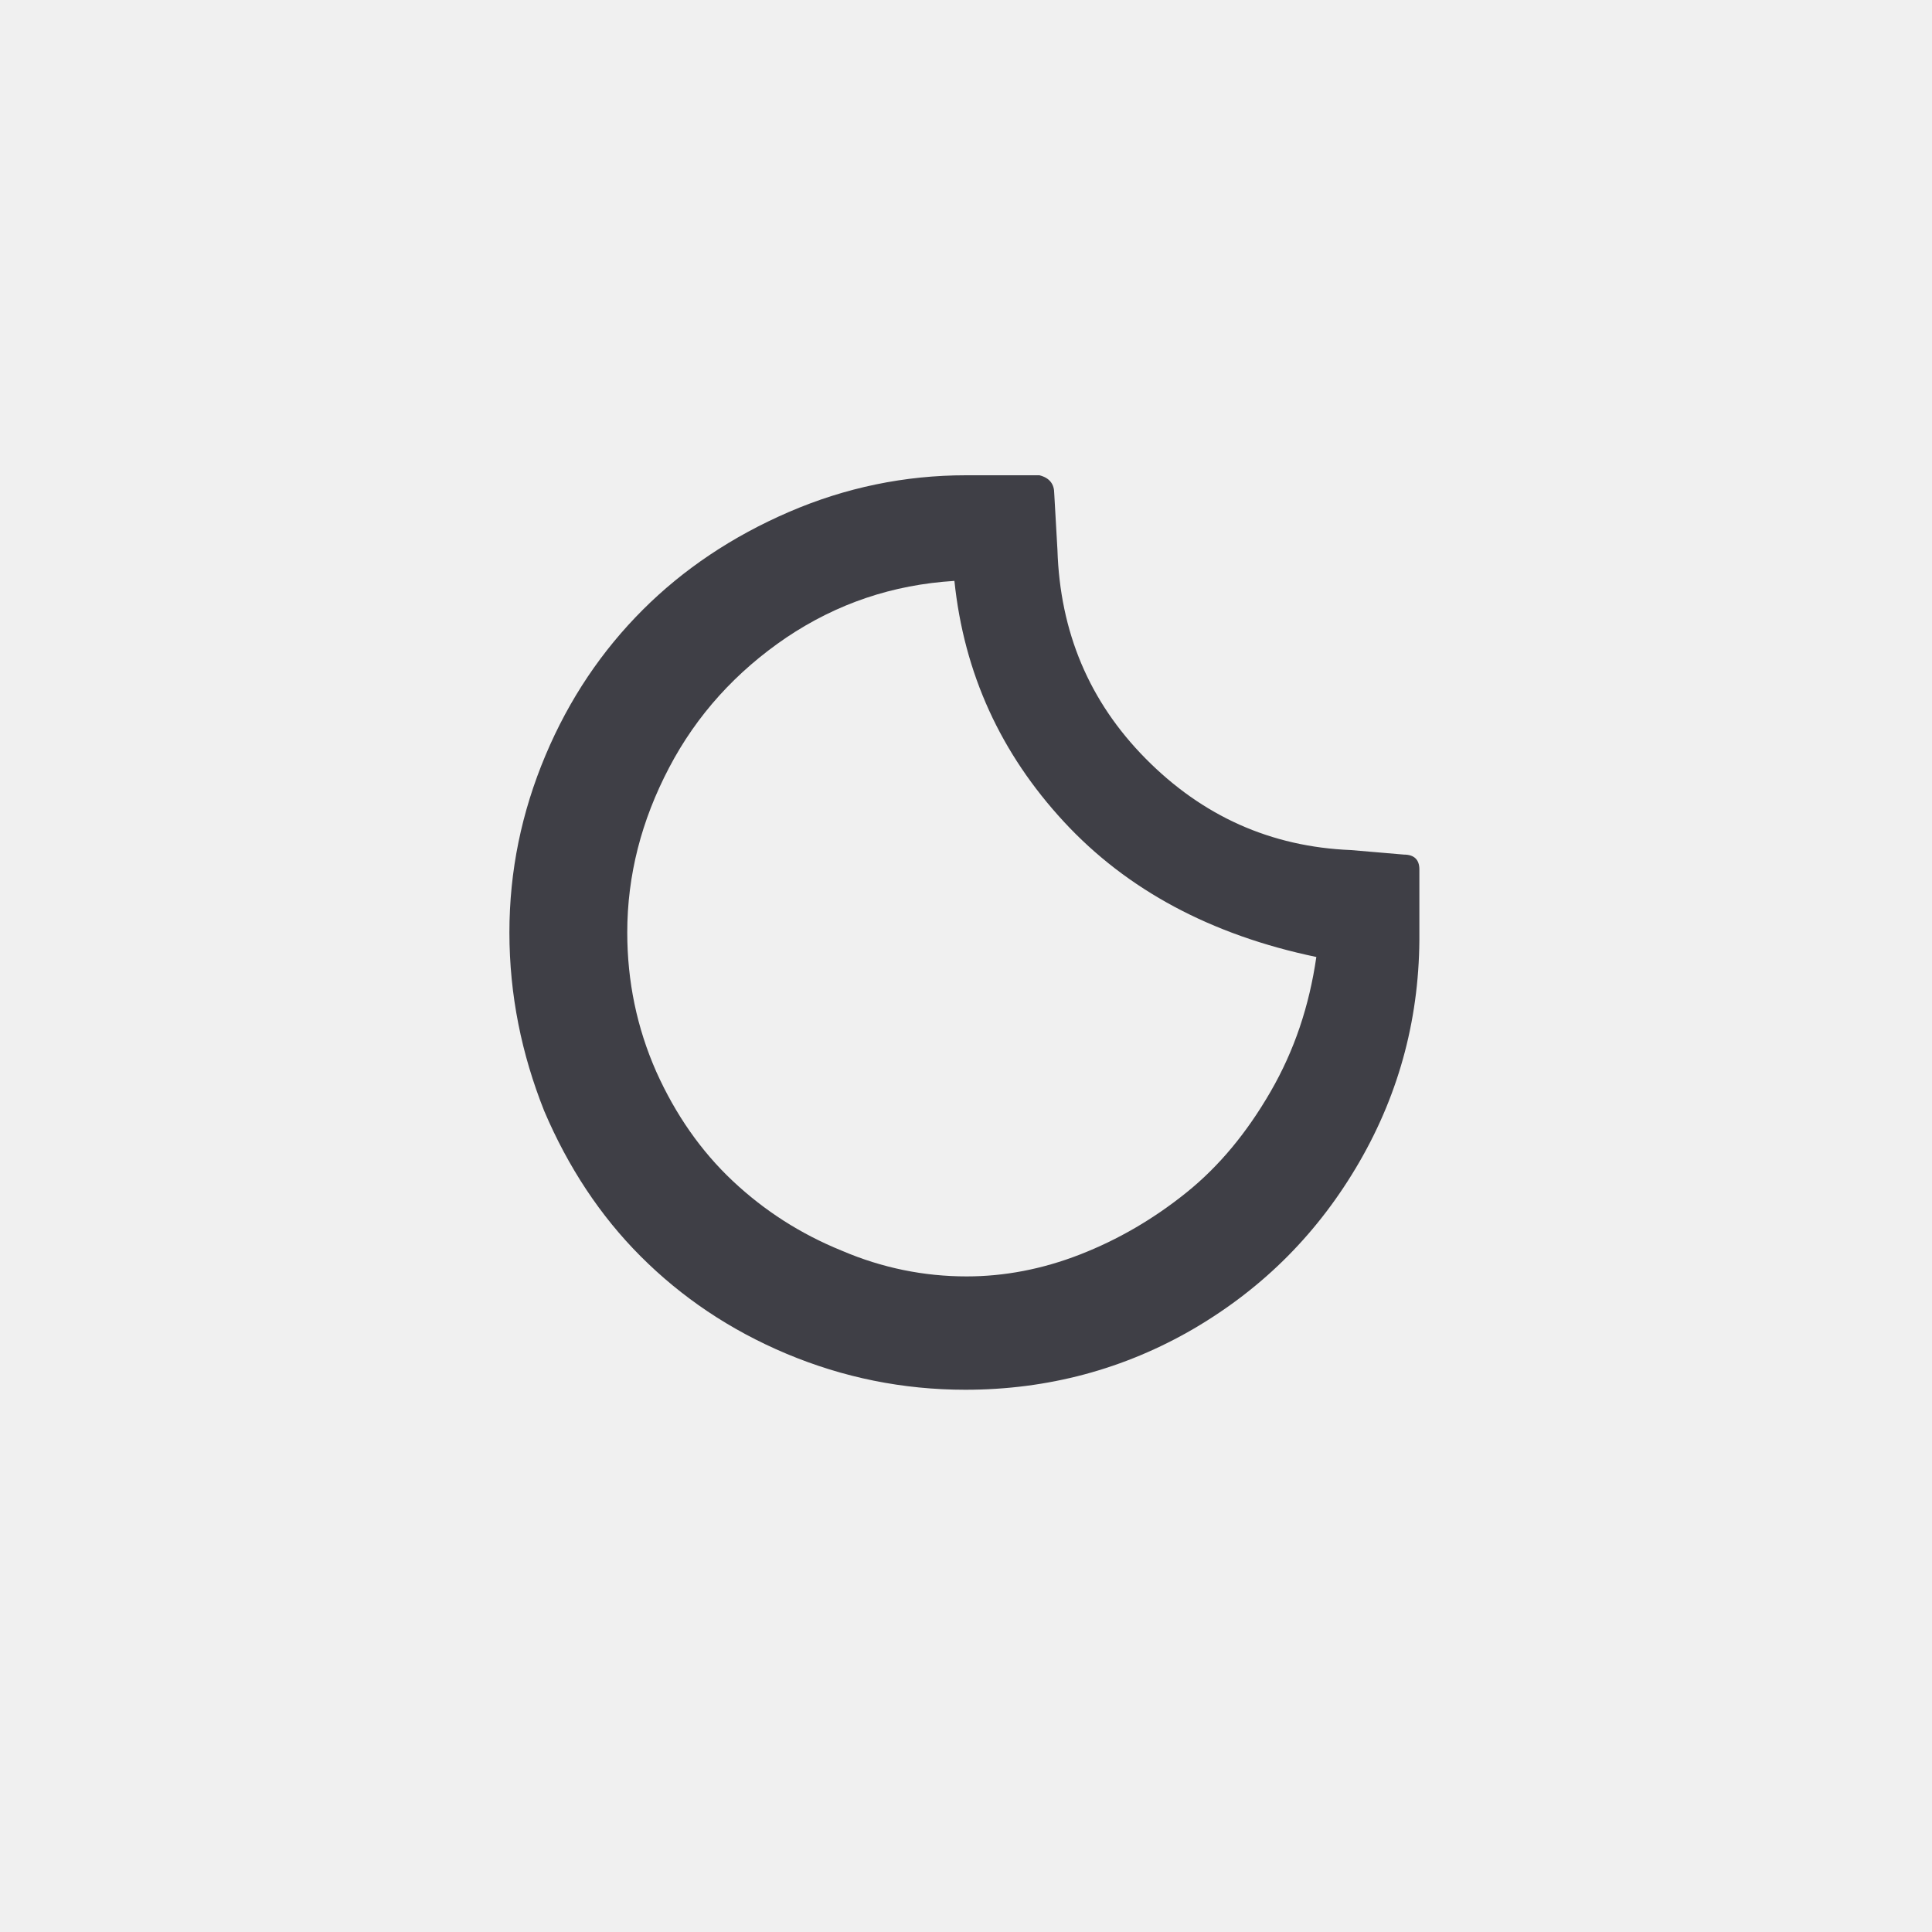
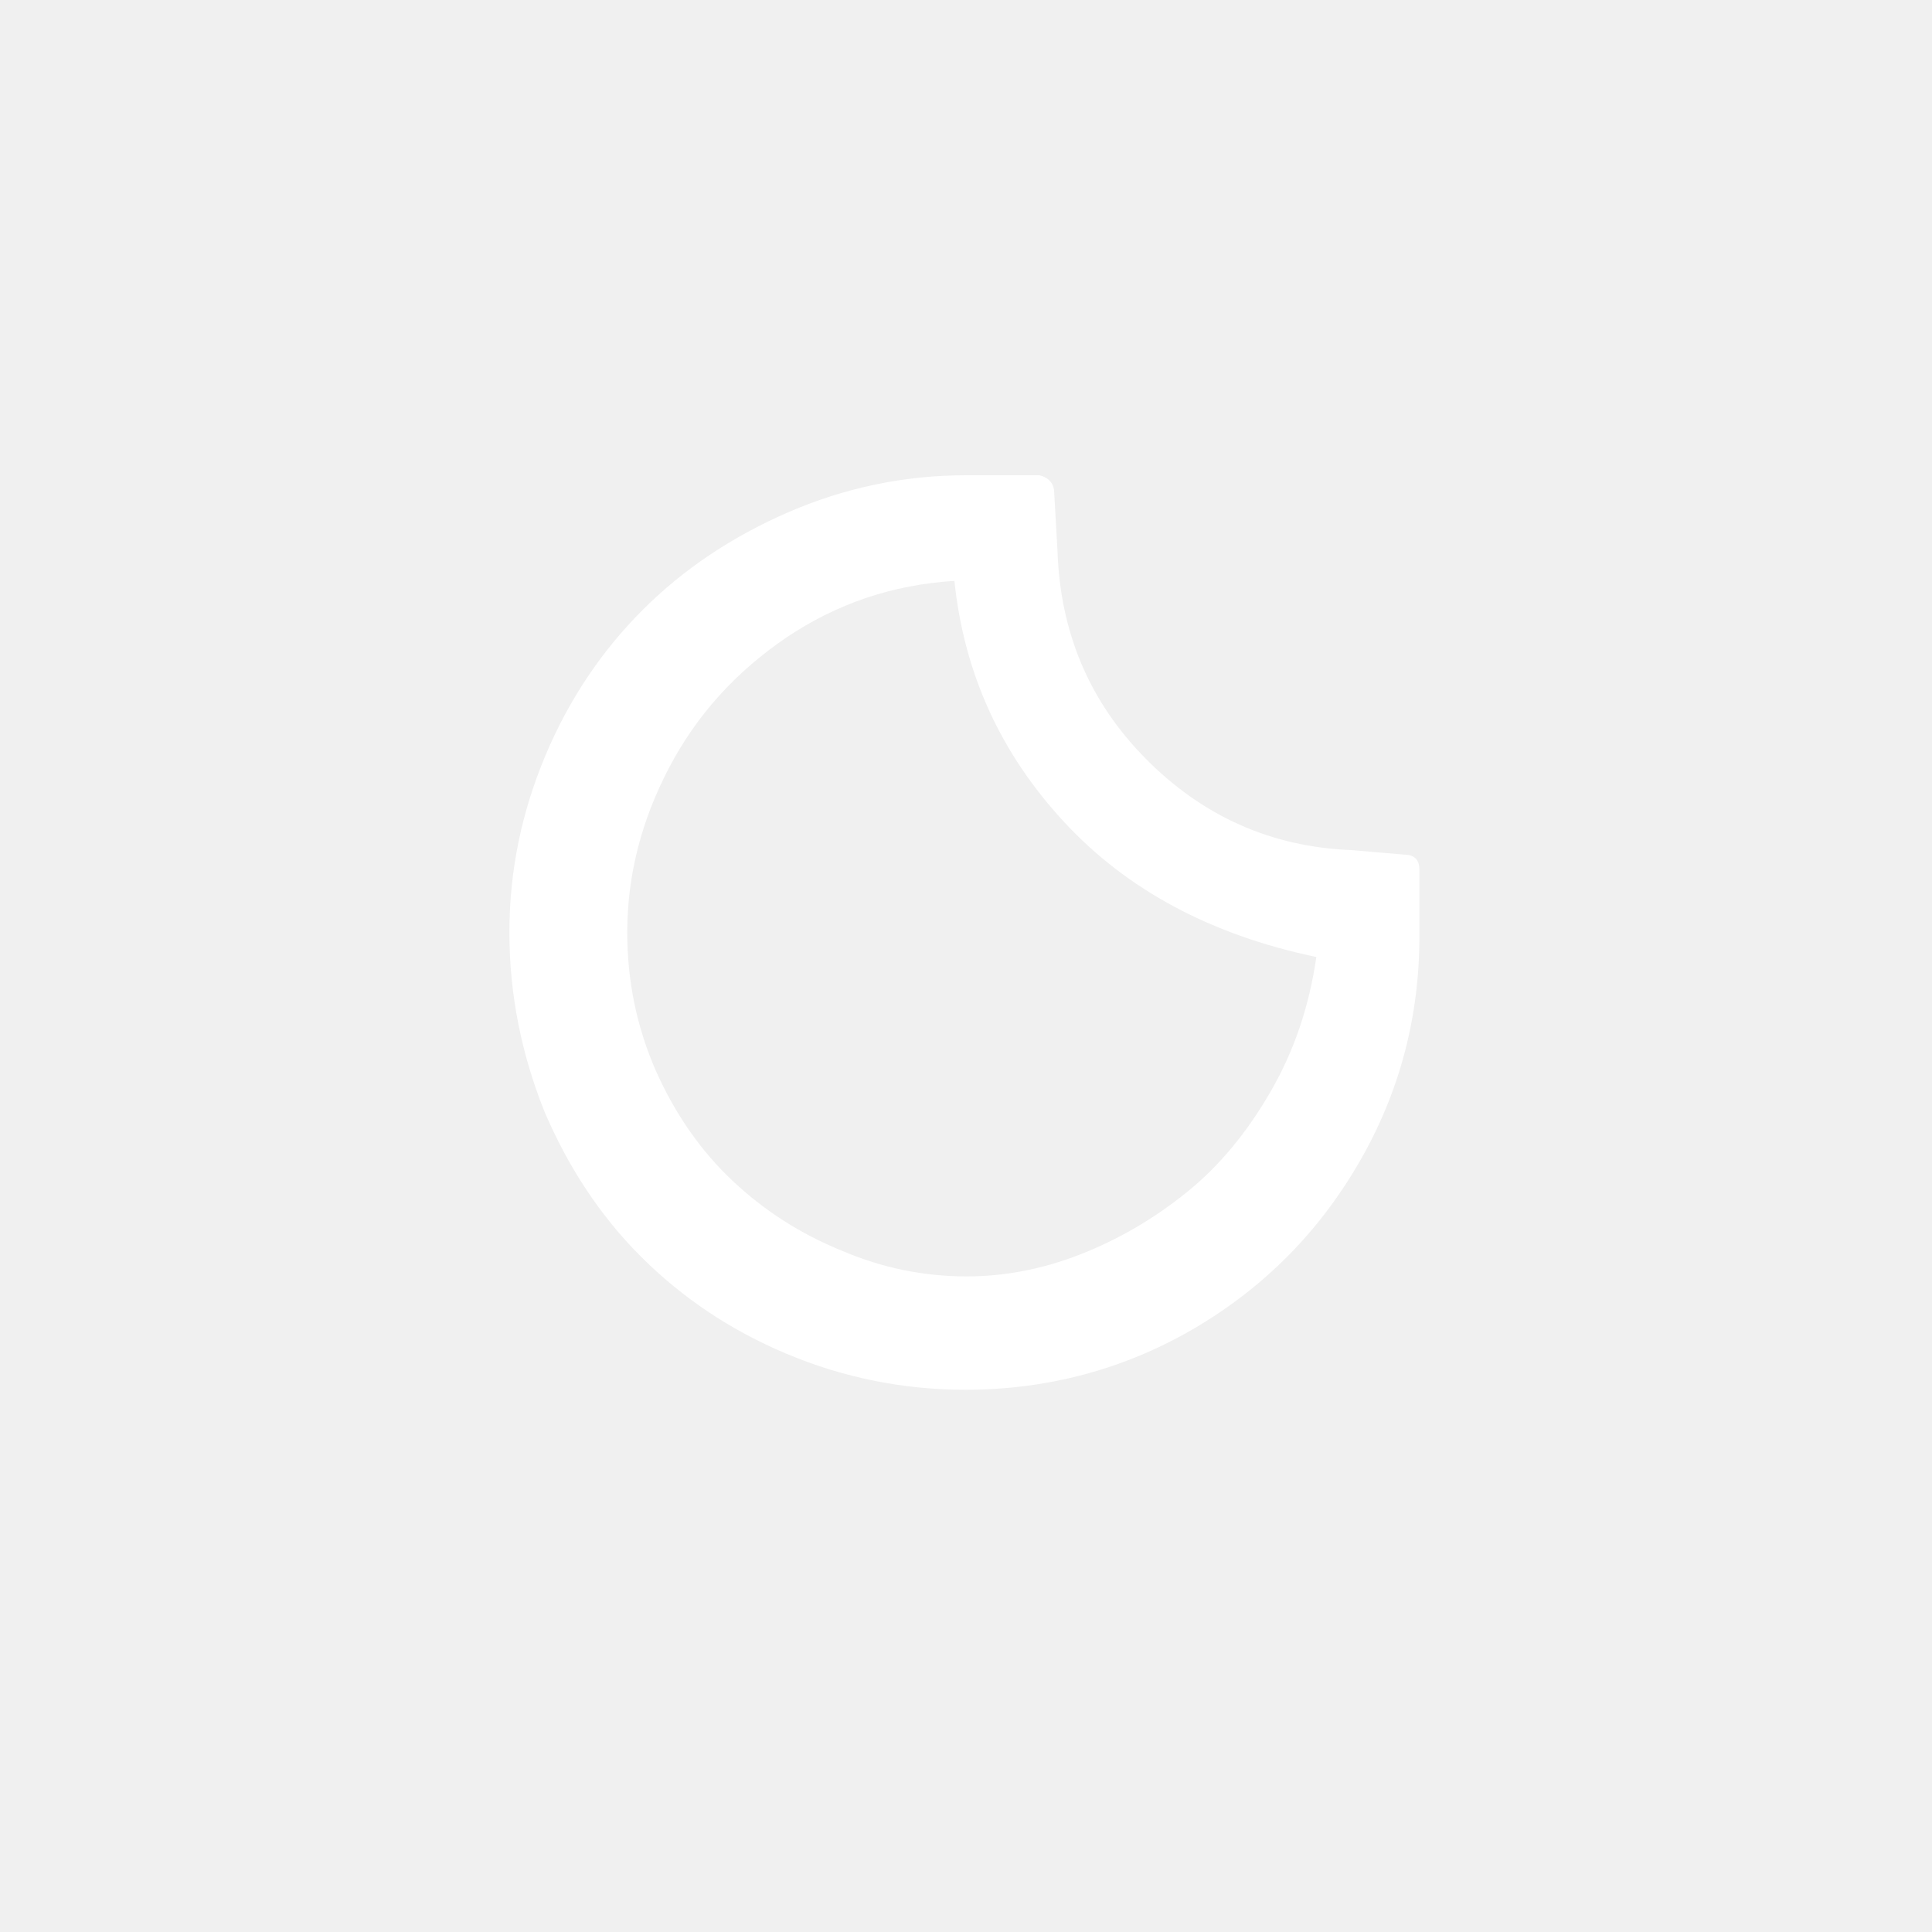
<svg x="0px" y="0px" viewBox="0 0 30 30">
-   <path fill="#3F3F46" d="M7.91,14.48c0-0.96,0.19-1.87,0.56-2.75s0.88-1.63,1.51-2.26c0.63-0.63,1.39-1.14,2.27-1.52c0.88-0.38,1.8-0.57,2.75-0.57h1.14c0.16,0.04,0.23,0.14,0.23,0.28l0.05,0.88c0.04,1.27,0.49,2.35,1.37,3.24c0.88,0.89,1.94,1.37,3.19,1.42l0.82,0.07c0.16,0,0.24,0.08,0.24,0.23v0.98c0.01,1.28-0.3,2.47-0.93,3.56c-0.63,1.09-1.48,1.95-2.57,2.59c-1.08,0.63-2.27,0.95-3.55,0.95c-0.97,0-1.9-0.19-2.78-0.56s-1.63-0.88-2.26-1.51c-0.63-0.63-1.13-1.39-1.5-2.26C8.1,16.37,7.91,15.45,7.91,14.48z M9.74,14.48c0,0.76,0.15,1.48,0.45,2.16c0.3,0.67,0.7,1.24,1.19,1.7c0.49,0.46,1.05,0.82,1.69,1.08c0.63,0.27,1.28,0.4,1.94,0.4c0.58,0,1.17-0.11,1.76-0.34c0.59-0.23,1.14-0.55,1.65-0.96c0.51-0.41,0.94-0.93,1.31-1.57c0.37-0.64,0.6-1.33,0.71-2.09c-1.63-0.34-2.94-1.04-3.92-2.1s-1.55-2.3-1.7-3.74C13.86,9.08,13,9.37,12.21,9.9c-0.78,0.53-1.39,1.2-1.82,2.02C9.96,12.74,9.74,13.59,9.74,14.48z" />
+   <path fill="white" d="M7.91,14.48c0-0.96,0.19-1.87,0.56-2.75s0.88-1.63,1.51-2.26c0.63-0.63,1.39-1.14,2.27-1.52c0.88-0.38,1.8-0.57,2.75-0.57h1.14c0.16,0.04,0.23,0.14,0.23,0.28l0.05,0.88c0.04,1.27,0.49,2.35,1.37,3.24c0.88,0.89,1.94,1.37,3.19,1.42l0.82,0.07c0.16,0,0.24,0.08,0.24,0.23v0.98c0.01,1.28-0.3,2.47-0.93,3.56c-0.63,1.09-1.48,1.95-2.57,2.59c-1.08,0.63-2.27,0.95-3.55,0.95c-0.97,0-1.9-0.19-2.78-0.56s-1.63-0.88-2.26-1.51c-0.63-0.63-1.13-1.39-1.5-2.26C8.1,16.37,7.91,15.45,7.91,14.48z M9.74,14.48c0,0.76,0.15,1.48,0.45,2.16c0.3,0.67,0.7,1.24,1.19,1.7c0.49,0.46,1.05,0.82,1.69,1.08c0.63,0.27,1.28,0.4,1.94,0.4c0.58,0,1.17-0.11,1.76-0.34c0.59-0.23,1.14-0.55,1.65-0.96c0.51-0.41,0.94-0.93,1.31-1.57c0.37-0.64,0.6-1.33,0.71-2.09c-1.63-0.34-2.94-1.04-3.92-2.1s-1.55-2.3-1.7-3.74C13.86,9.08,13,9.37,12.21,9.9c-0.78,0.53-1.39,1.2-1.82,2.02C9.96,12.74,9.74,13.59,9.74,14.48z" />
</svg>
